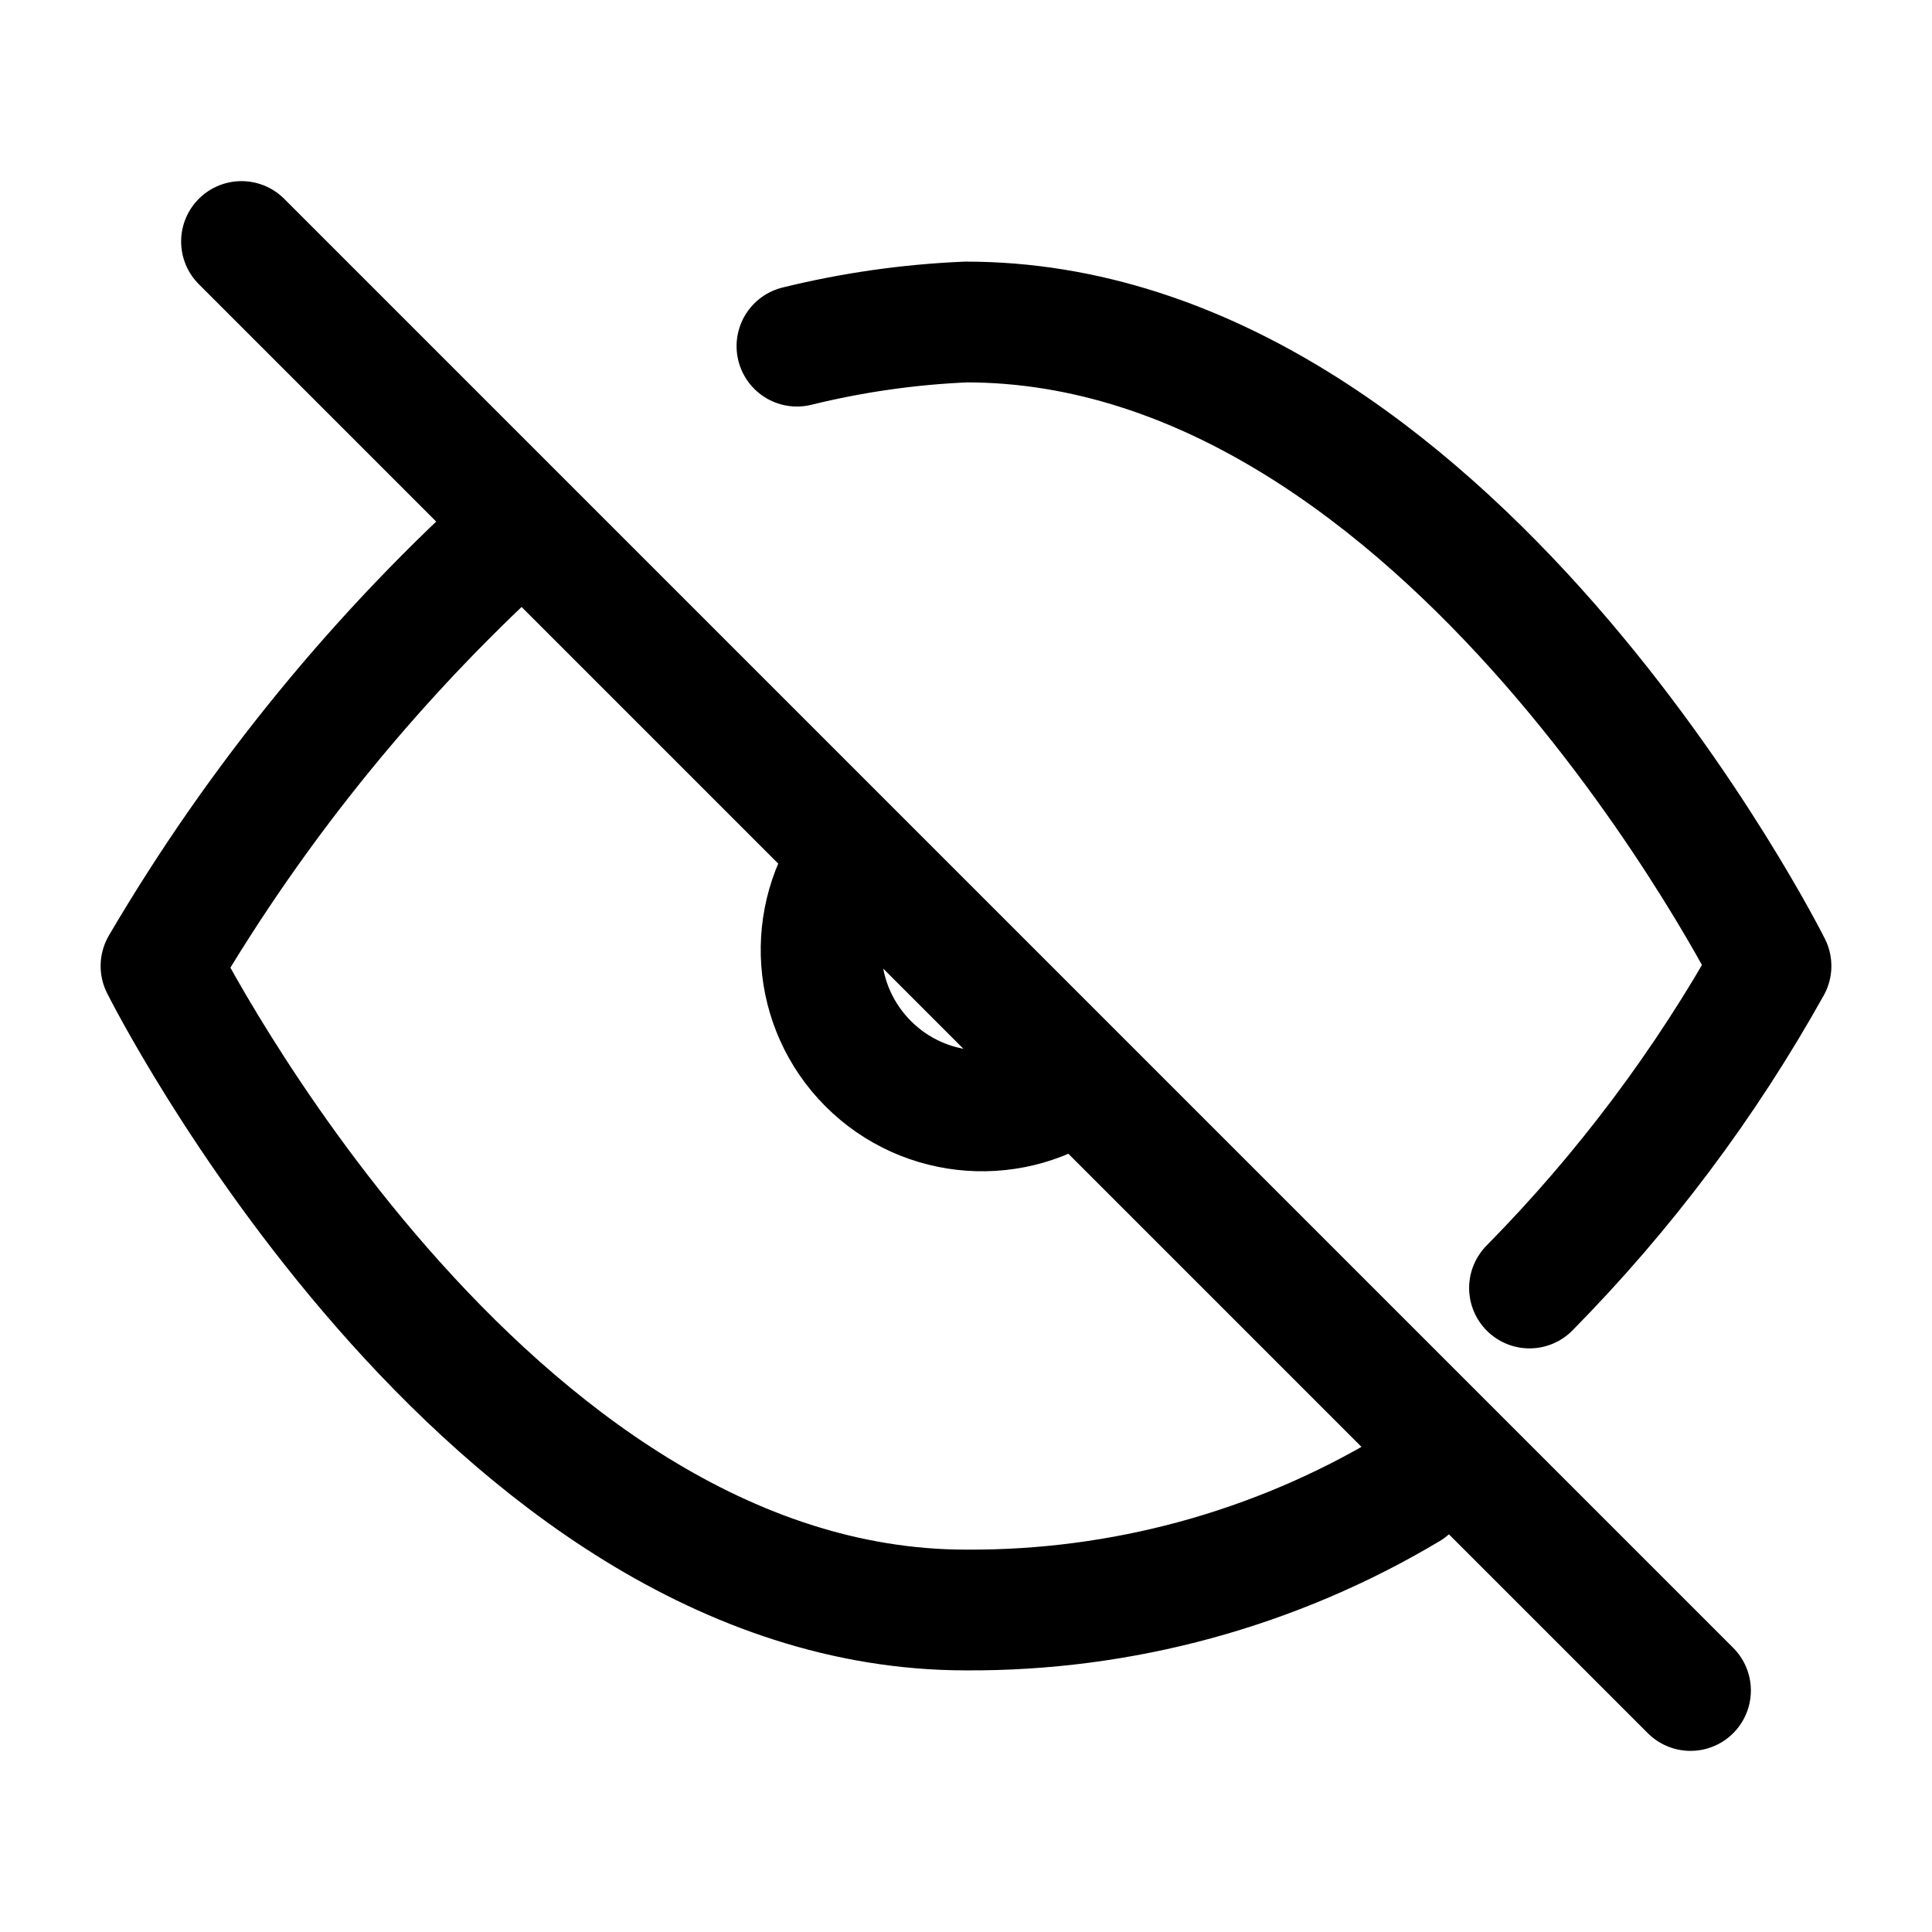
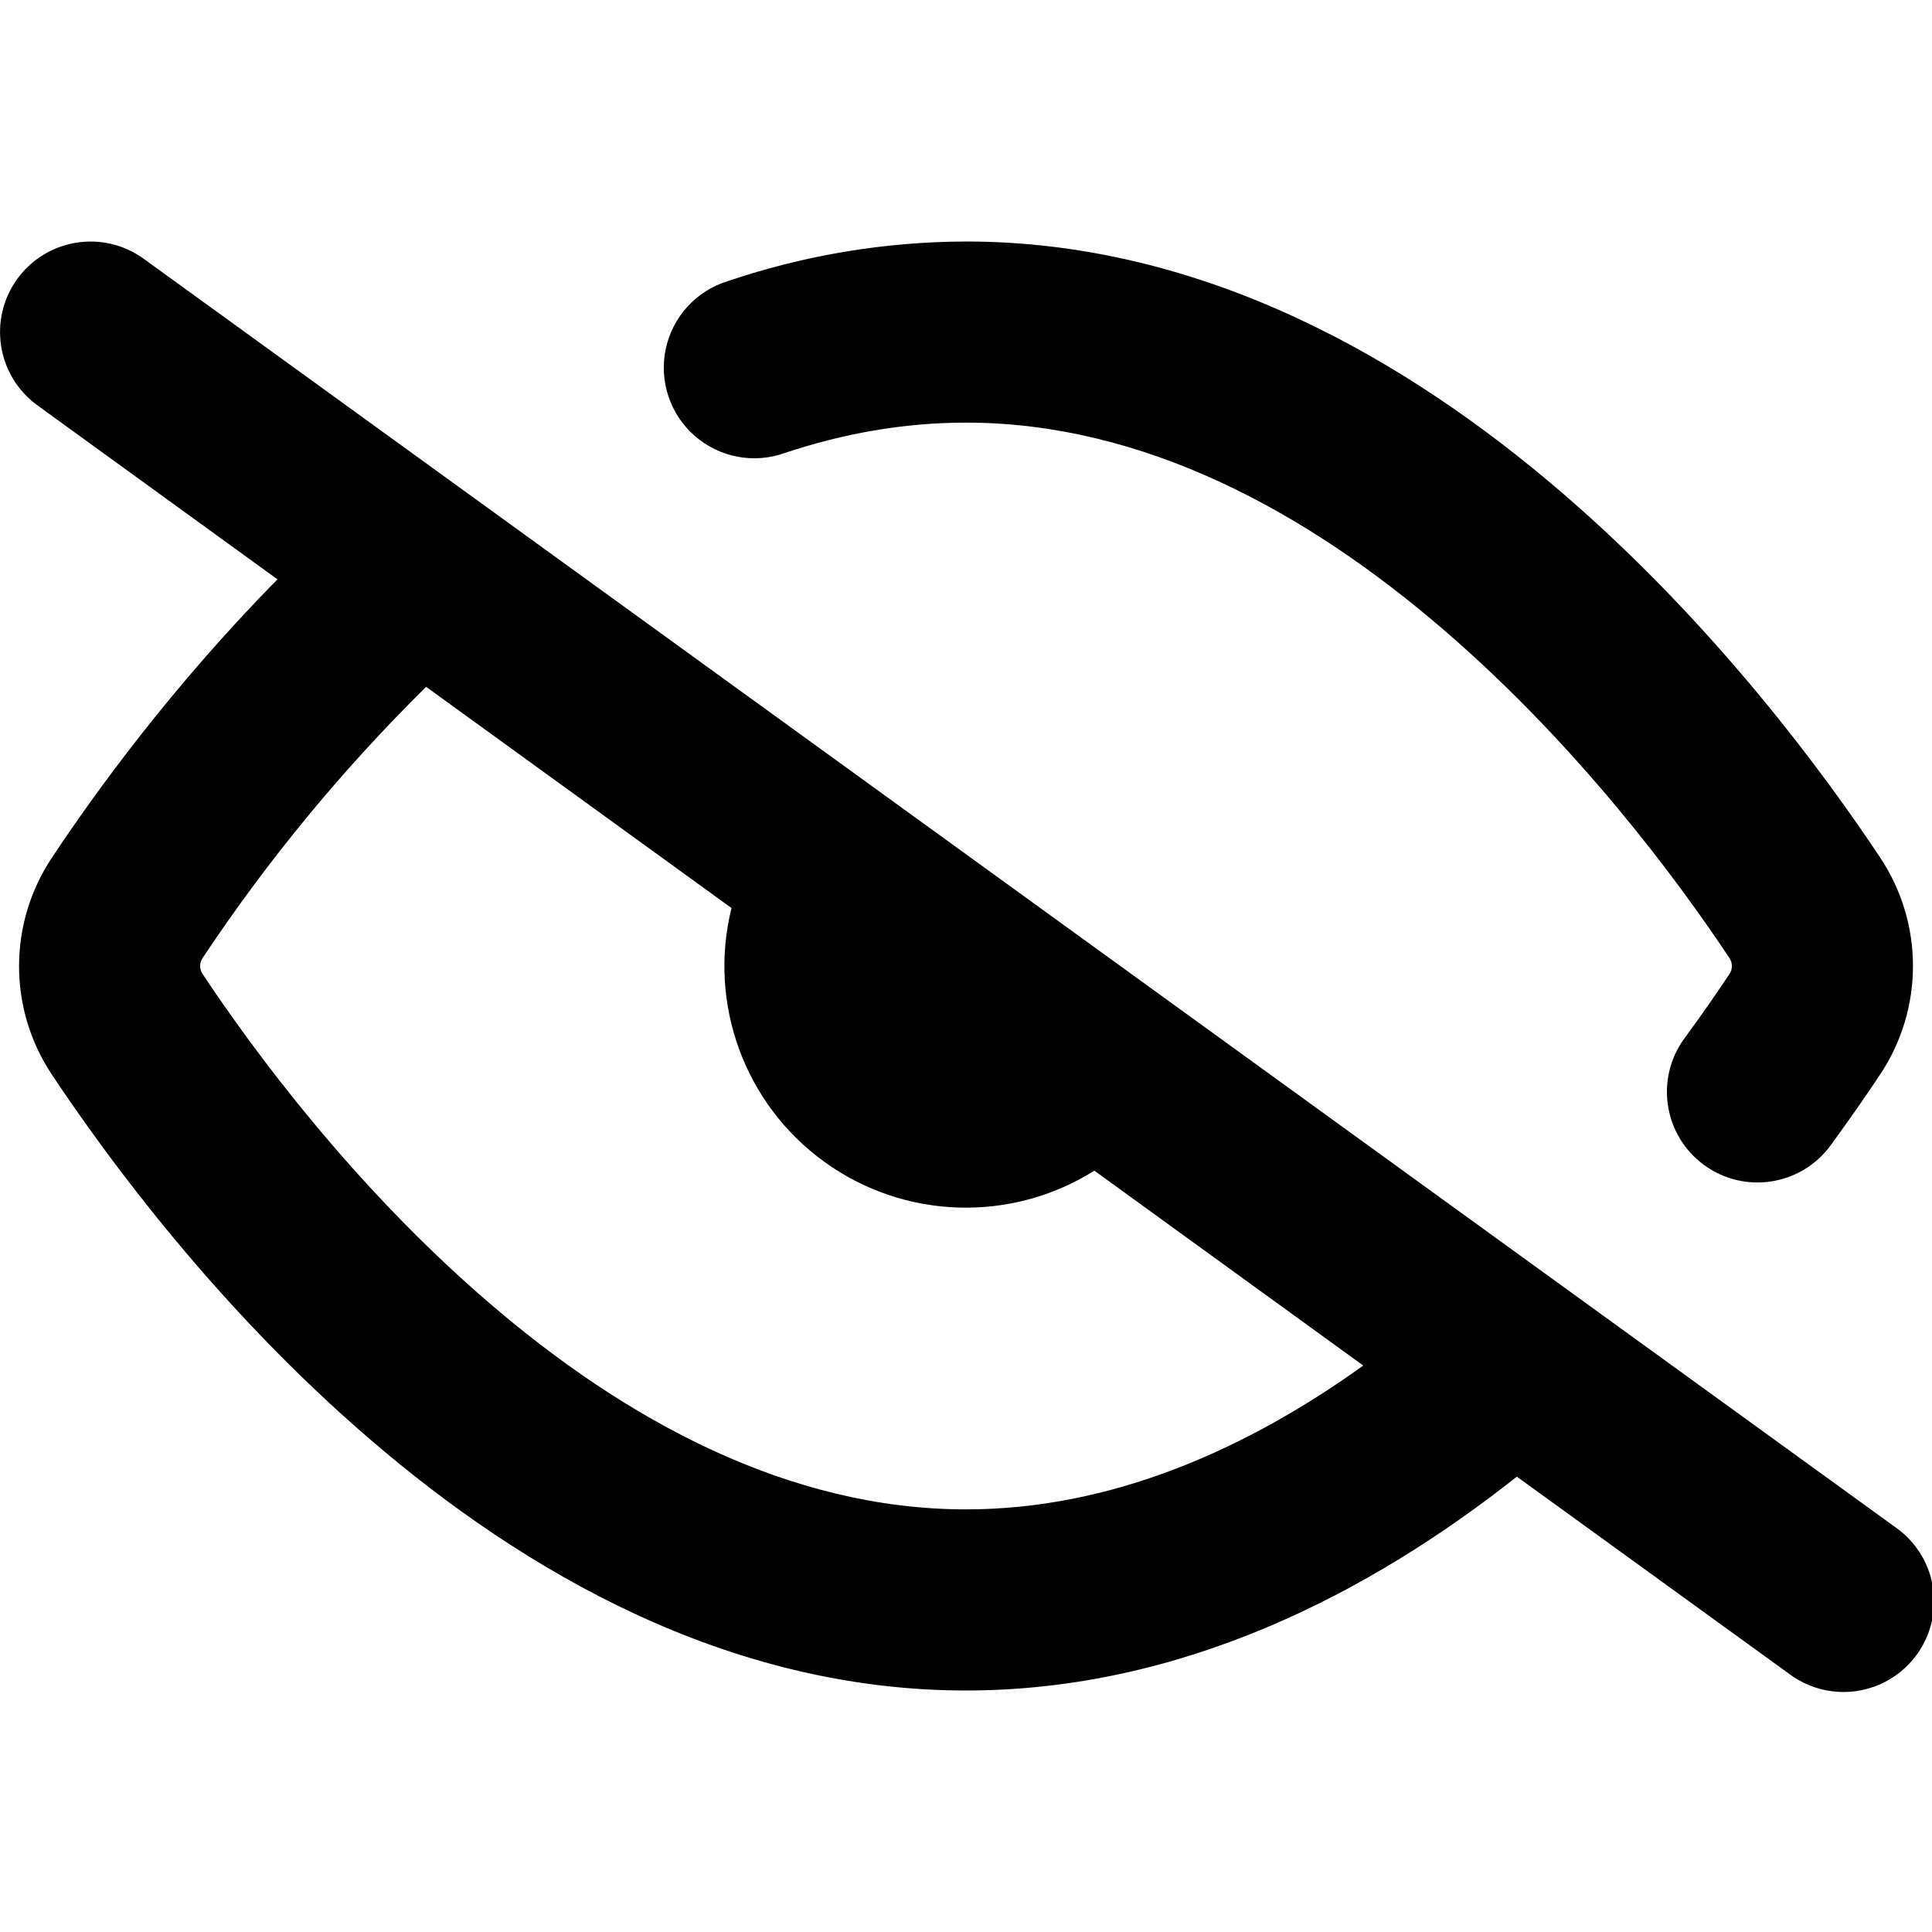
- <svg xmlns="http://www.w3.org/2000/svg" viewBox="0 0 24 24" fill="none" stroke="currentColor" stroke-width="1.5" stroke-linecap="round" stroke-linejoin="round">
-   <path d="m3 3 18 18M10.6 10.6a2 2 0 0 0 2.8 2.8M9.9 4.3A10.7 10.7 0 0 1 12 4c6 0 10 8 10 8a18.6 18.6 0 0 1-3 4M6.5 6.5A23 23 0 0 0 2 12s4 8 10 8a10.6 10.6 0 0 0 5.5-1.5" />
+ <svg xmlns="http://www.w3.org/2000/svg" viewBox="0 0 16 16" fill="currentColor">
+   <path d="M.143 2.31a.75.75 0 0 1 1.047-.167l14.5 10.5a.75.75 0 1 1-.88 1.214l-2.248-1.628C11.346 13.19 9.792 14 8 14c-1.981 0-3.67-.992-4.933-2.078C1.797 10.832.88 9.577.43 8.9a1.619 1.619 0 0 1 0-1.797c.353-.533.995-1.42 1.868-2.305L.31 3.357A.75.75 0 0 1 .143 2.31Zm1.536 5.622A.12.12 0 0 0 1.657 8c0 .021.006.045.022.068.412.621 1.242 1.75 2.366 2.717C5.175 11.758 6.527 12.5 8 12.5c1.195 0 2.31-.488 3.29-1.191L9.063 9.695A2 2 0 0 1 6.058 7.52L3.529 5.688a14.207 14.207 0 0 0-1.85 2.244ZM8 3.5c-.516 0-1.017.09-1.499.251a.75.75 0 1 1-.473-1.423A6.207 6.207 0 0 1 8 2c1.981 0 3.67.992 4.933 2.078 1.27 1.091 2.187 2.345 2.637 3.023a1.62 1.62 0 0 1 0 1.798c-.11.166-.248.365-.41.587a.75.75 0 1 1-1.21-.887c.148-.201.272-.382.371-.53a.119.119 0 0 0 0-.137c-.412-.621-1.242-1.75-2.366-2.717C10.825 4.242 9.473 3.5 8 3.5Z" />
</svg>
